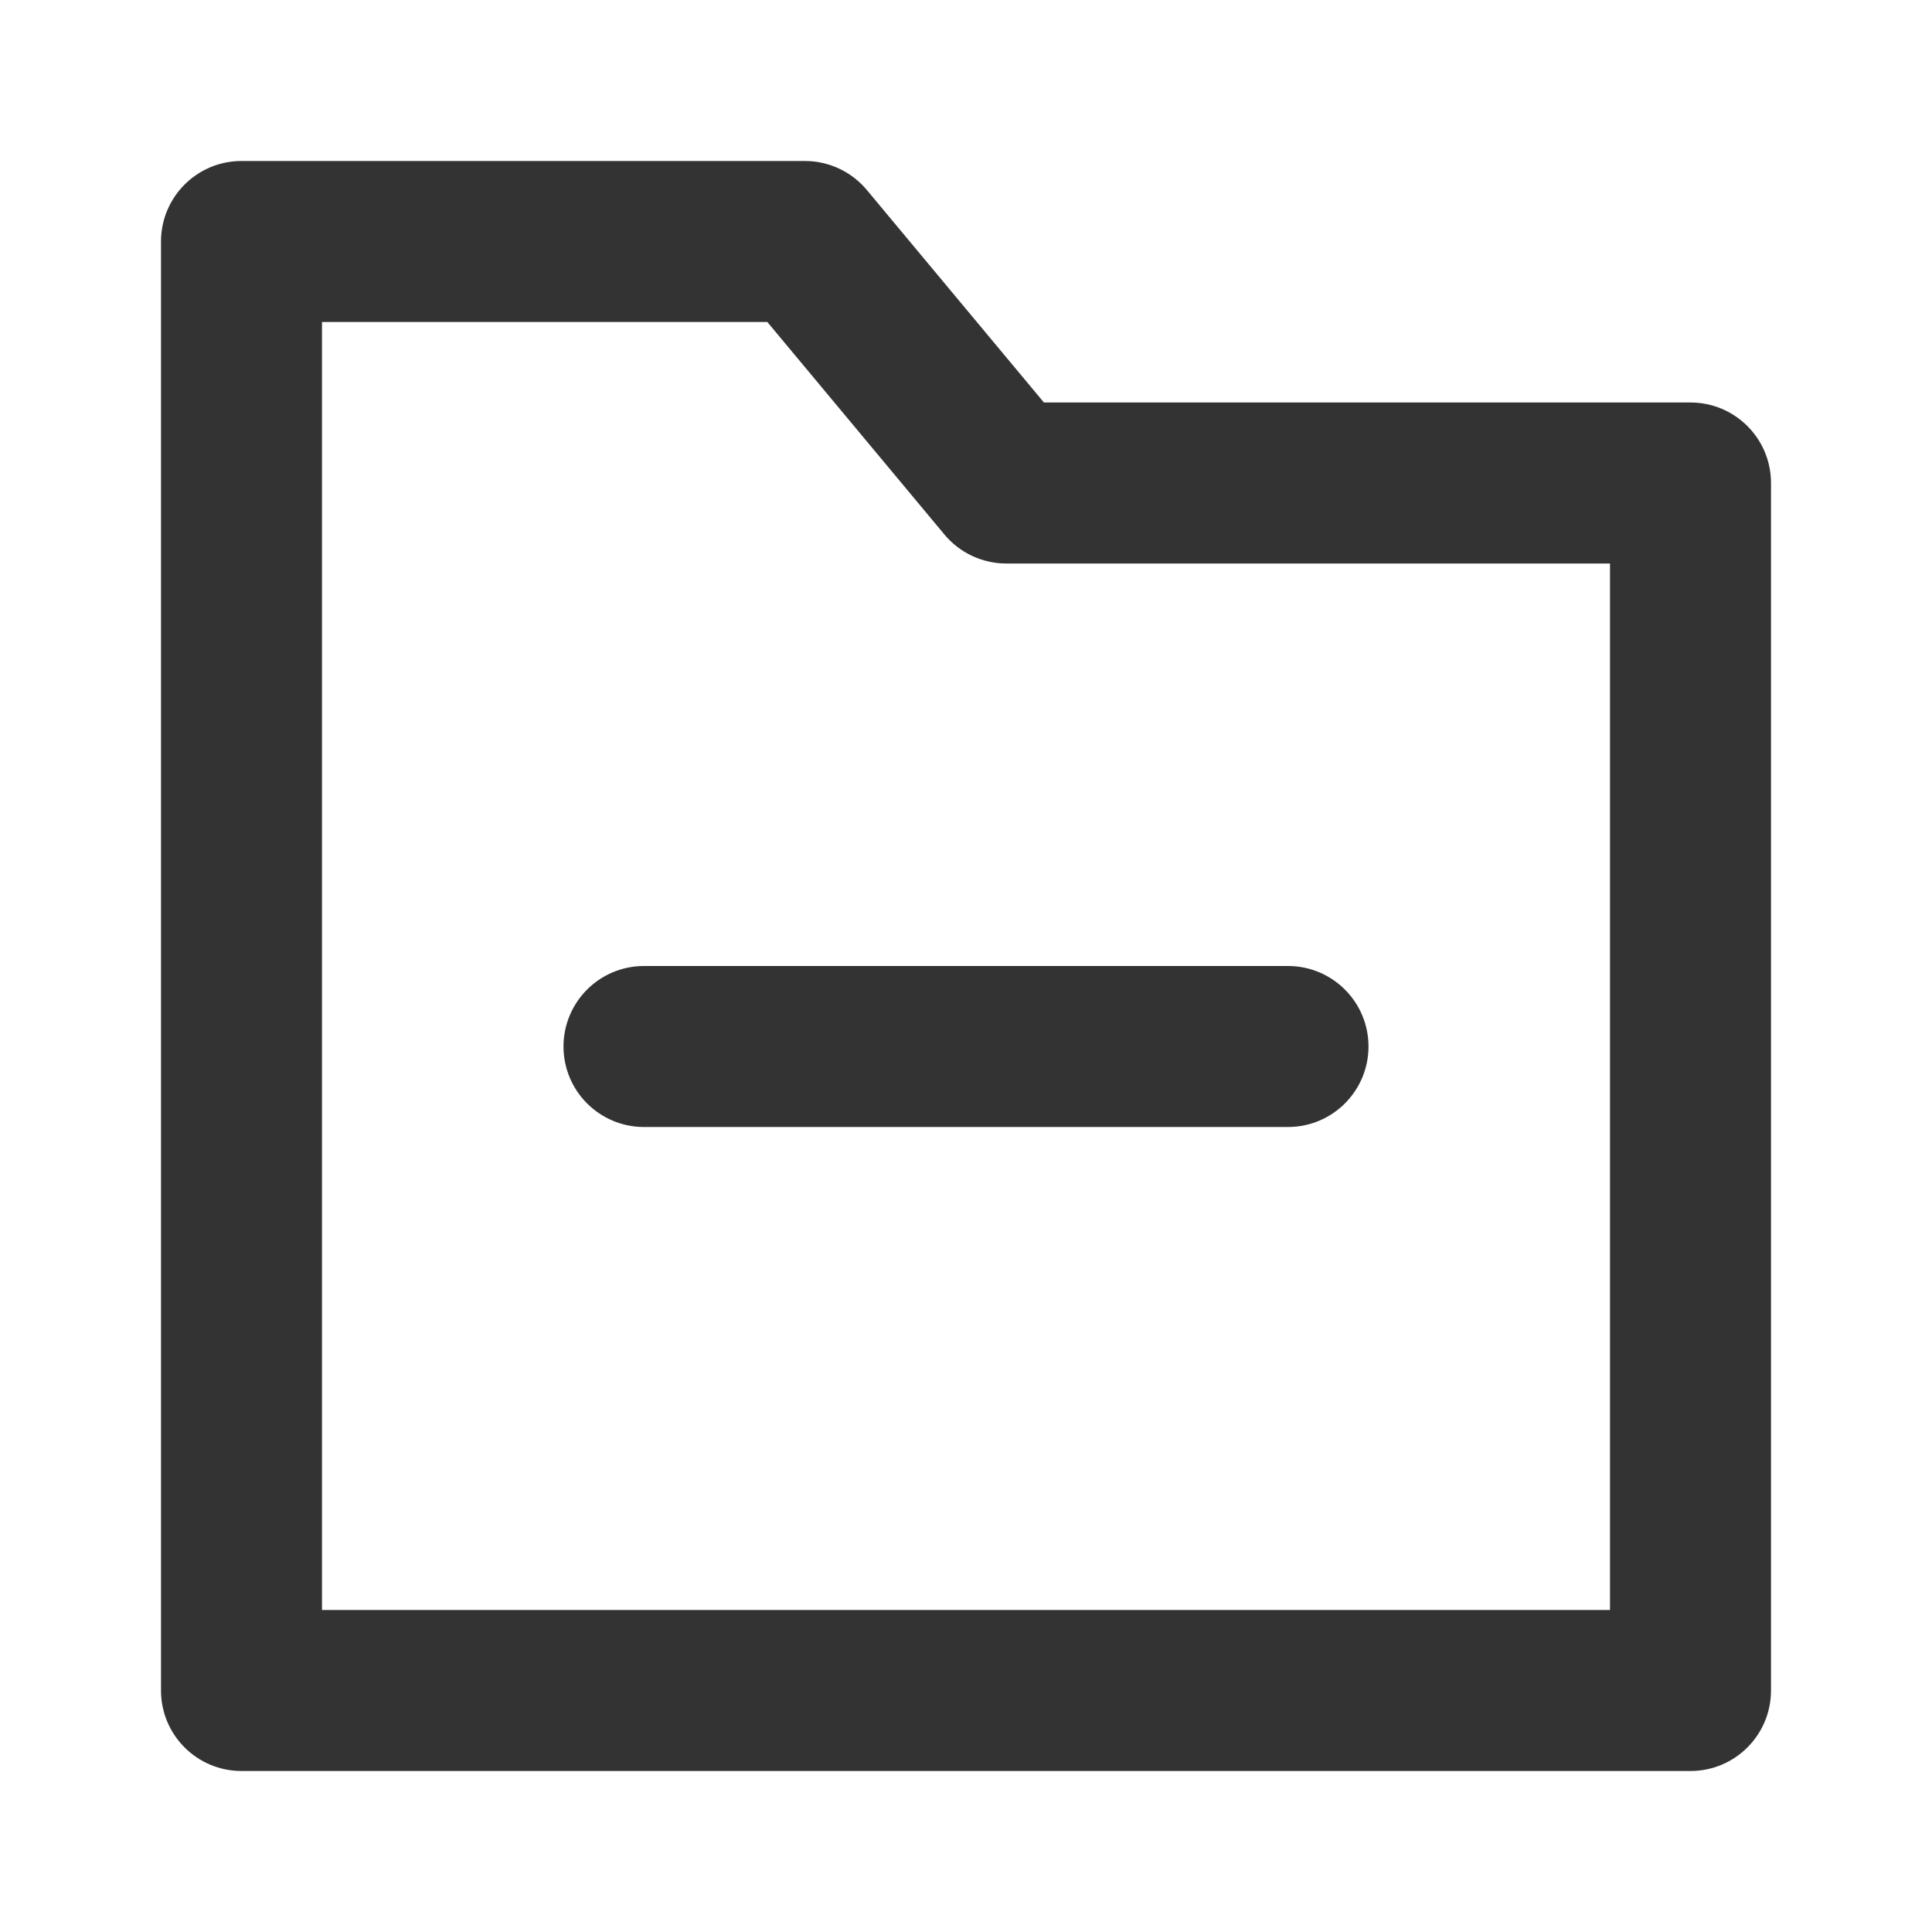
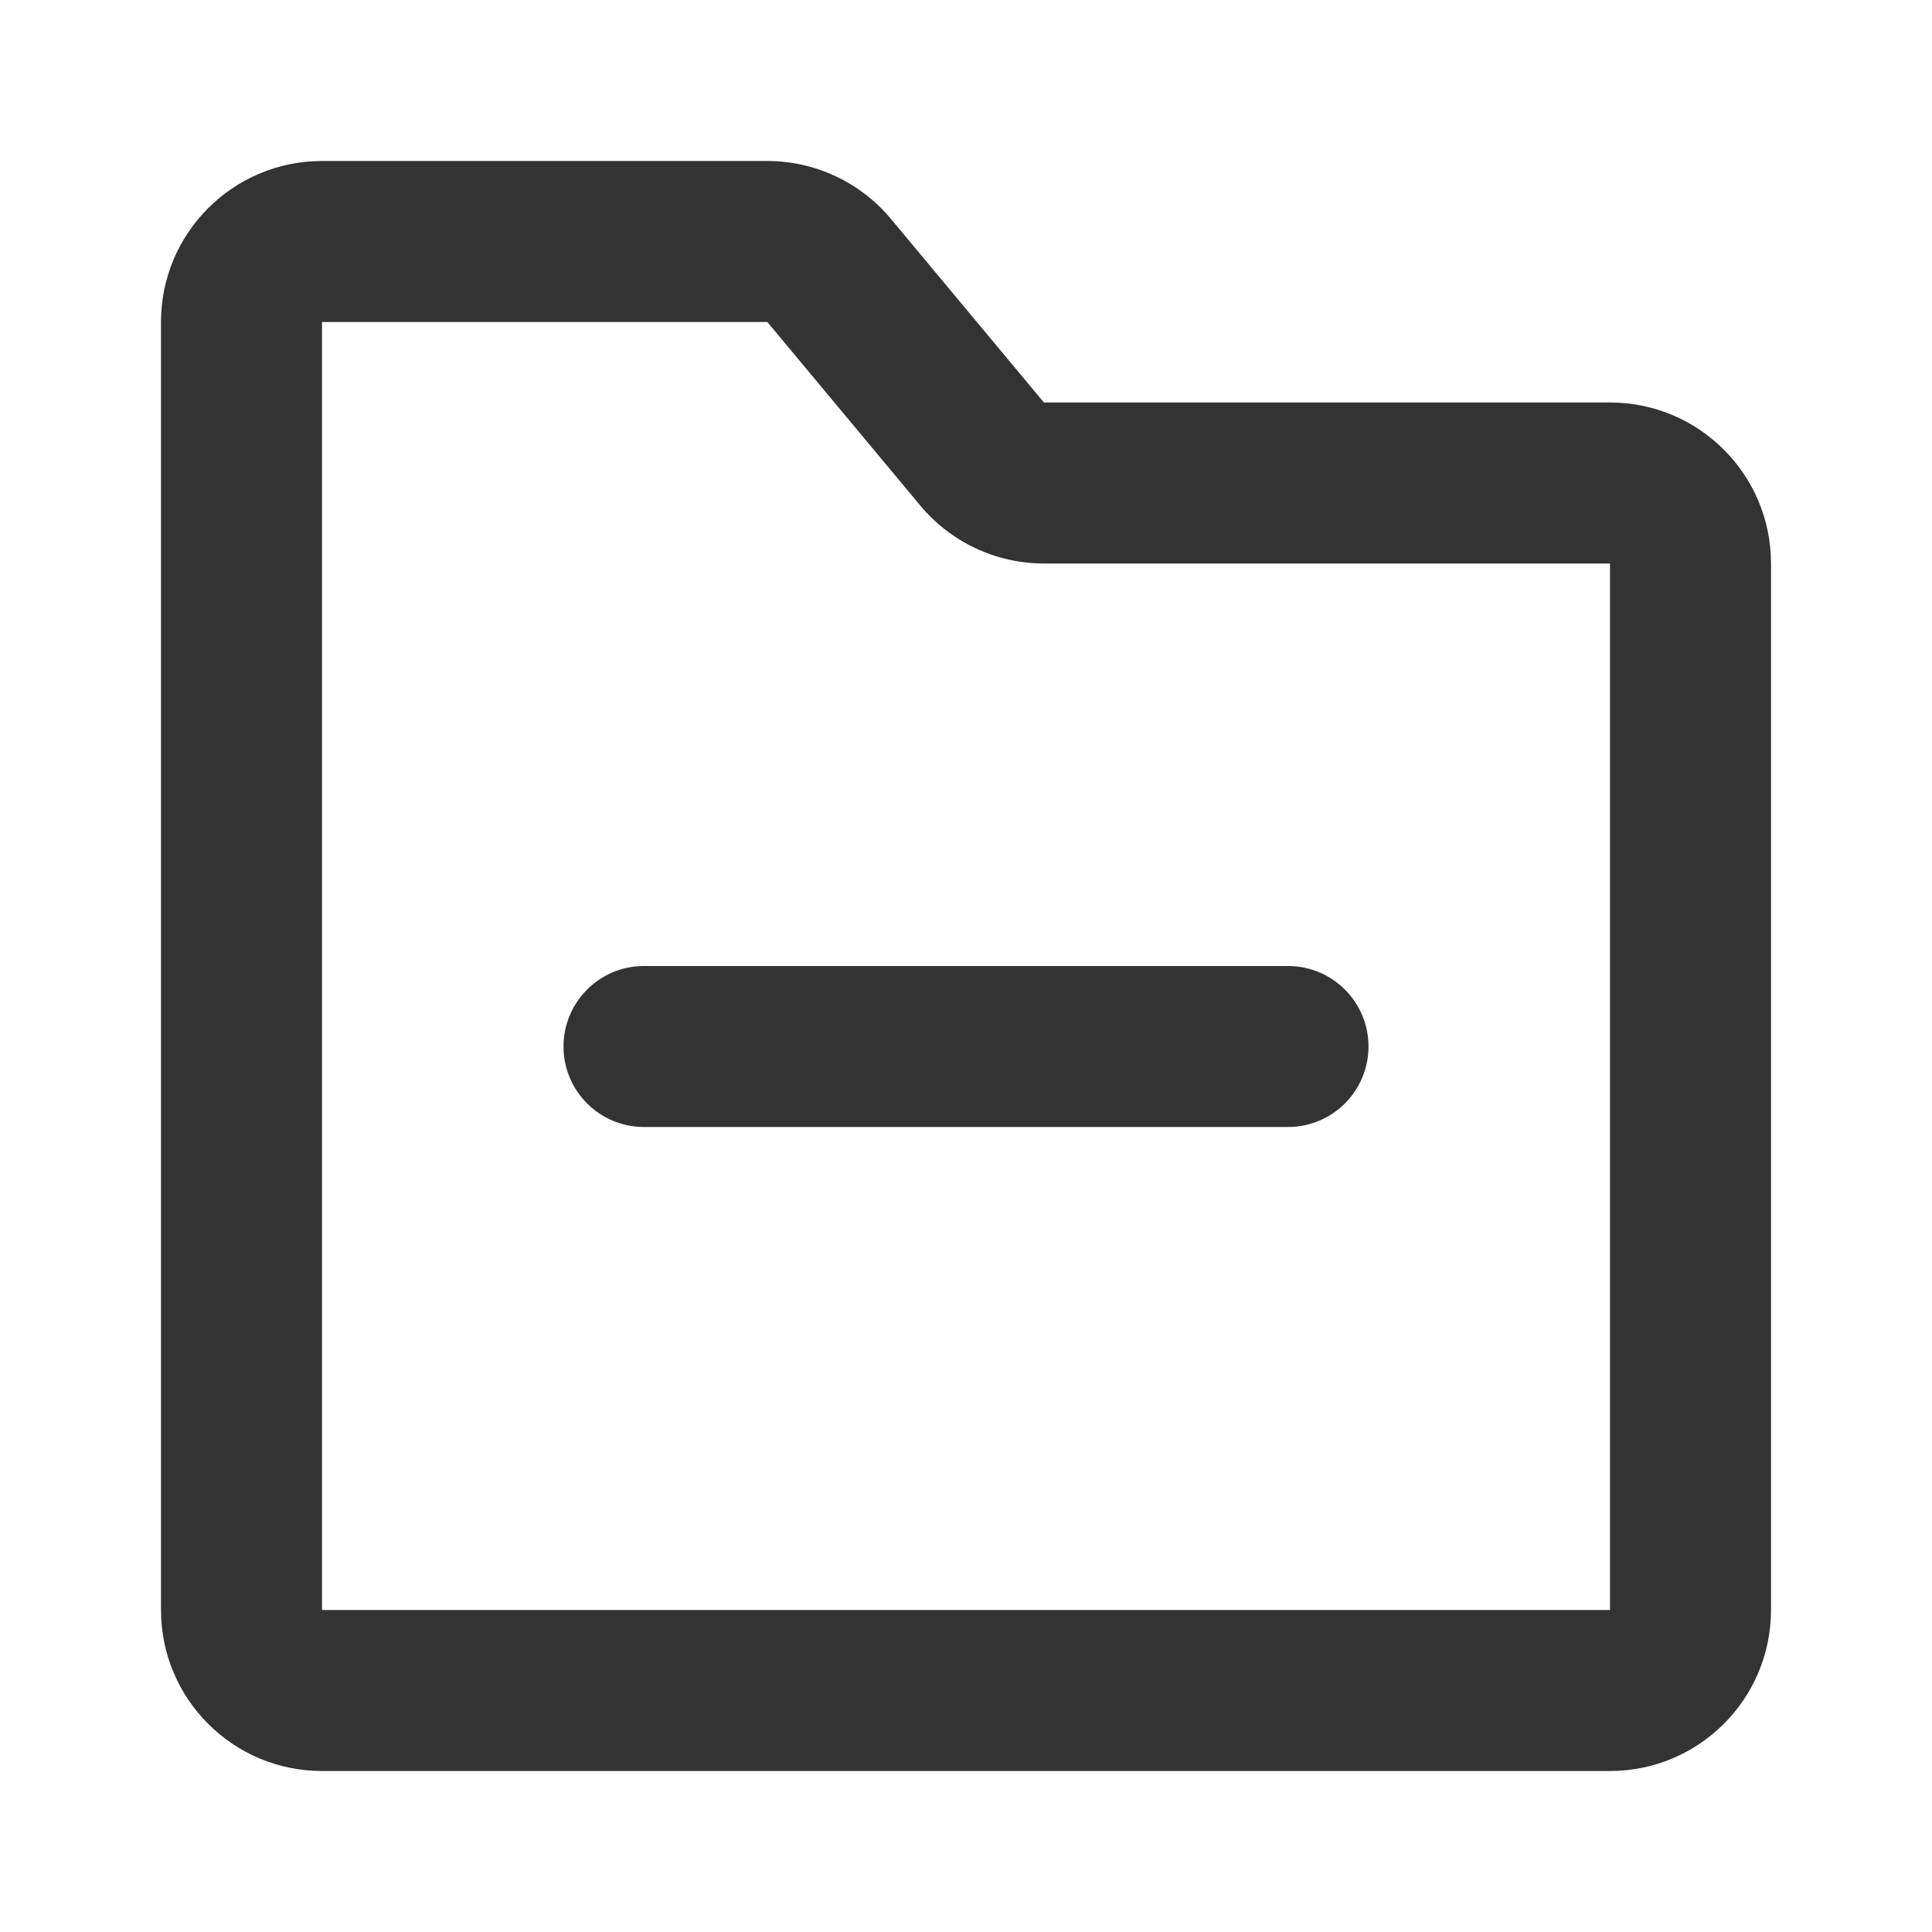
<svg xmlns="http://www.w3.org/2000/svg" width="24" height="24" fill="none" viewBox="0 0 24 24">
-   <path fill="#333" fill-rule="evenodd" d="M3 2a1 1 0 00-1 1v18a1 1 0 001 1h18a1 1 0 001-1V6a1 1 0 00-1-1h-8.032l-2.2-2.64A1 1 0 0010 2H3zm1 18V4h5.532l2.2 2.64A1 1 0 0012.5 7H20v13H4zm12-6a1 1 0 100-2H8a1 1 0 100 2h8z" />
+   <path fill="#333" fill-rule="evenodd" d="M4 2a2 2 0 00-2 2v16a2 2 0 002 2h16a2 2 0 002-2V7a2 2 0 00-2-2h-7.032l-1.9-2.28A2 2 0 009.532 2H4zm0 2h5.532l1.9 2.28a2 2 0 001.536.72H20v13H4V4zm12 10a1 1 0 100-2H8a1 1 0 100 2h8z" />
</svg>
